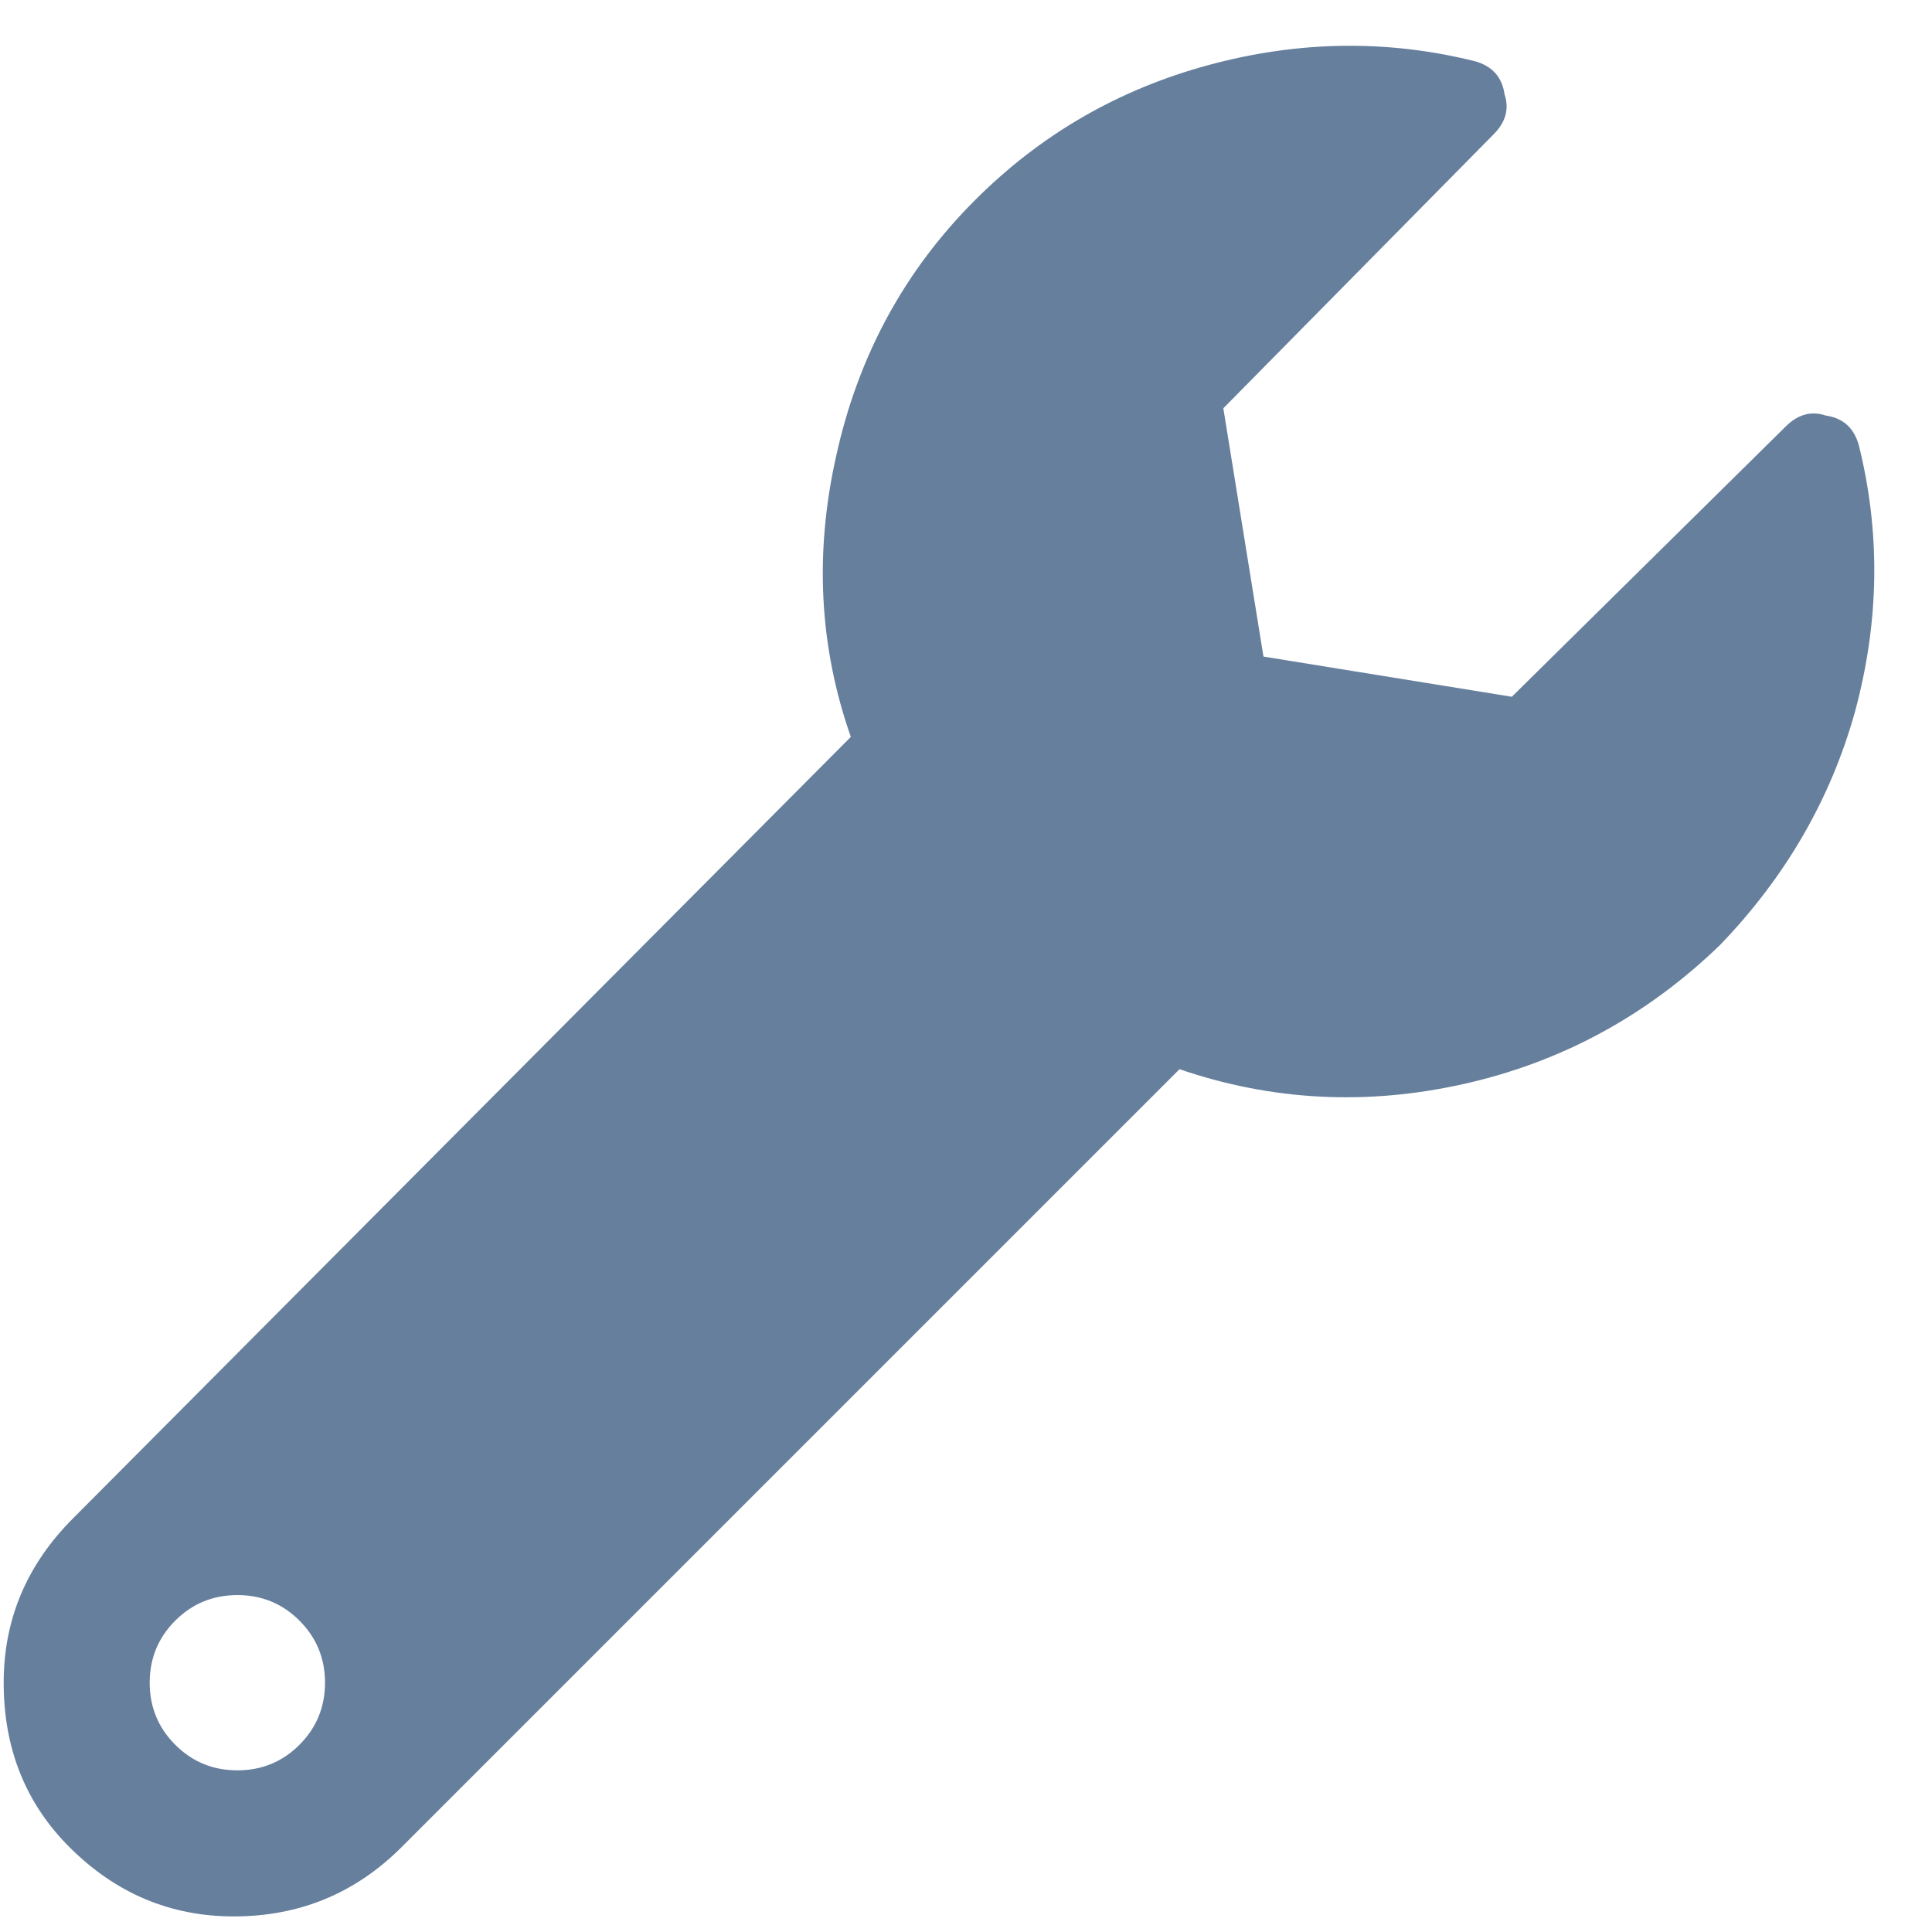
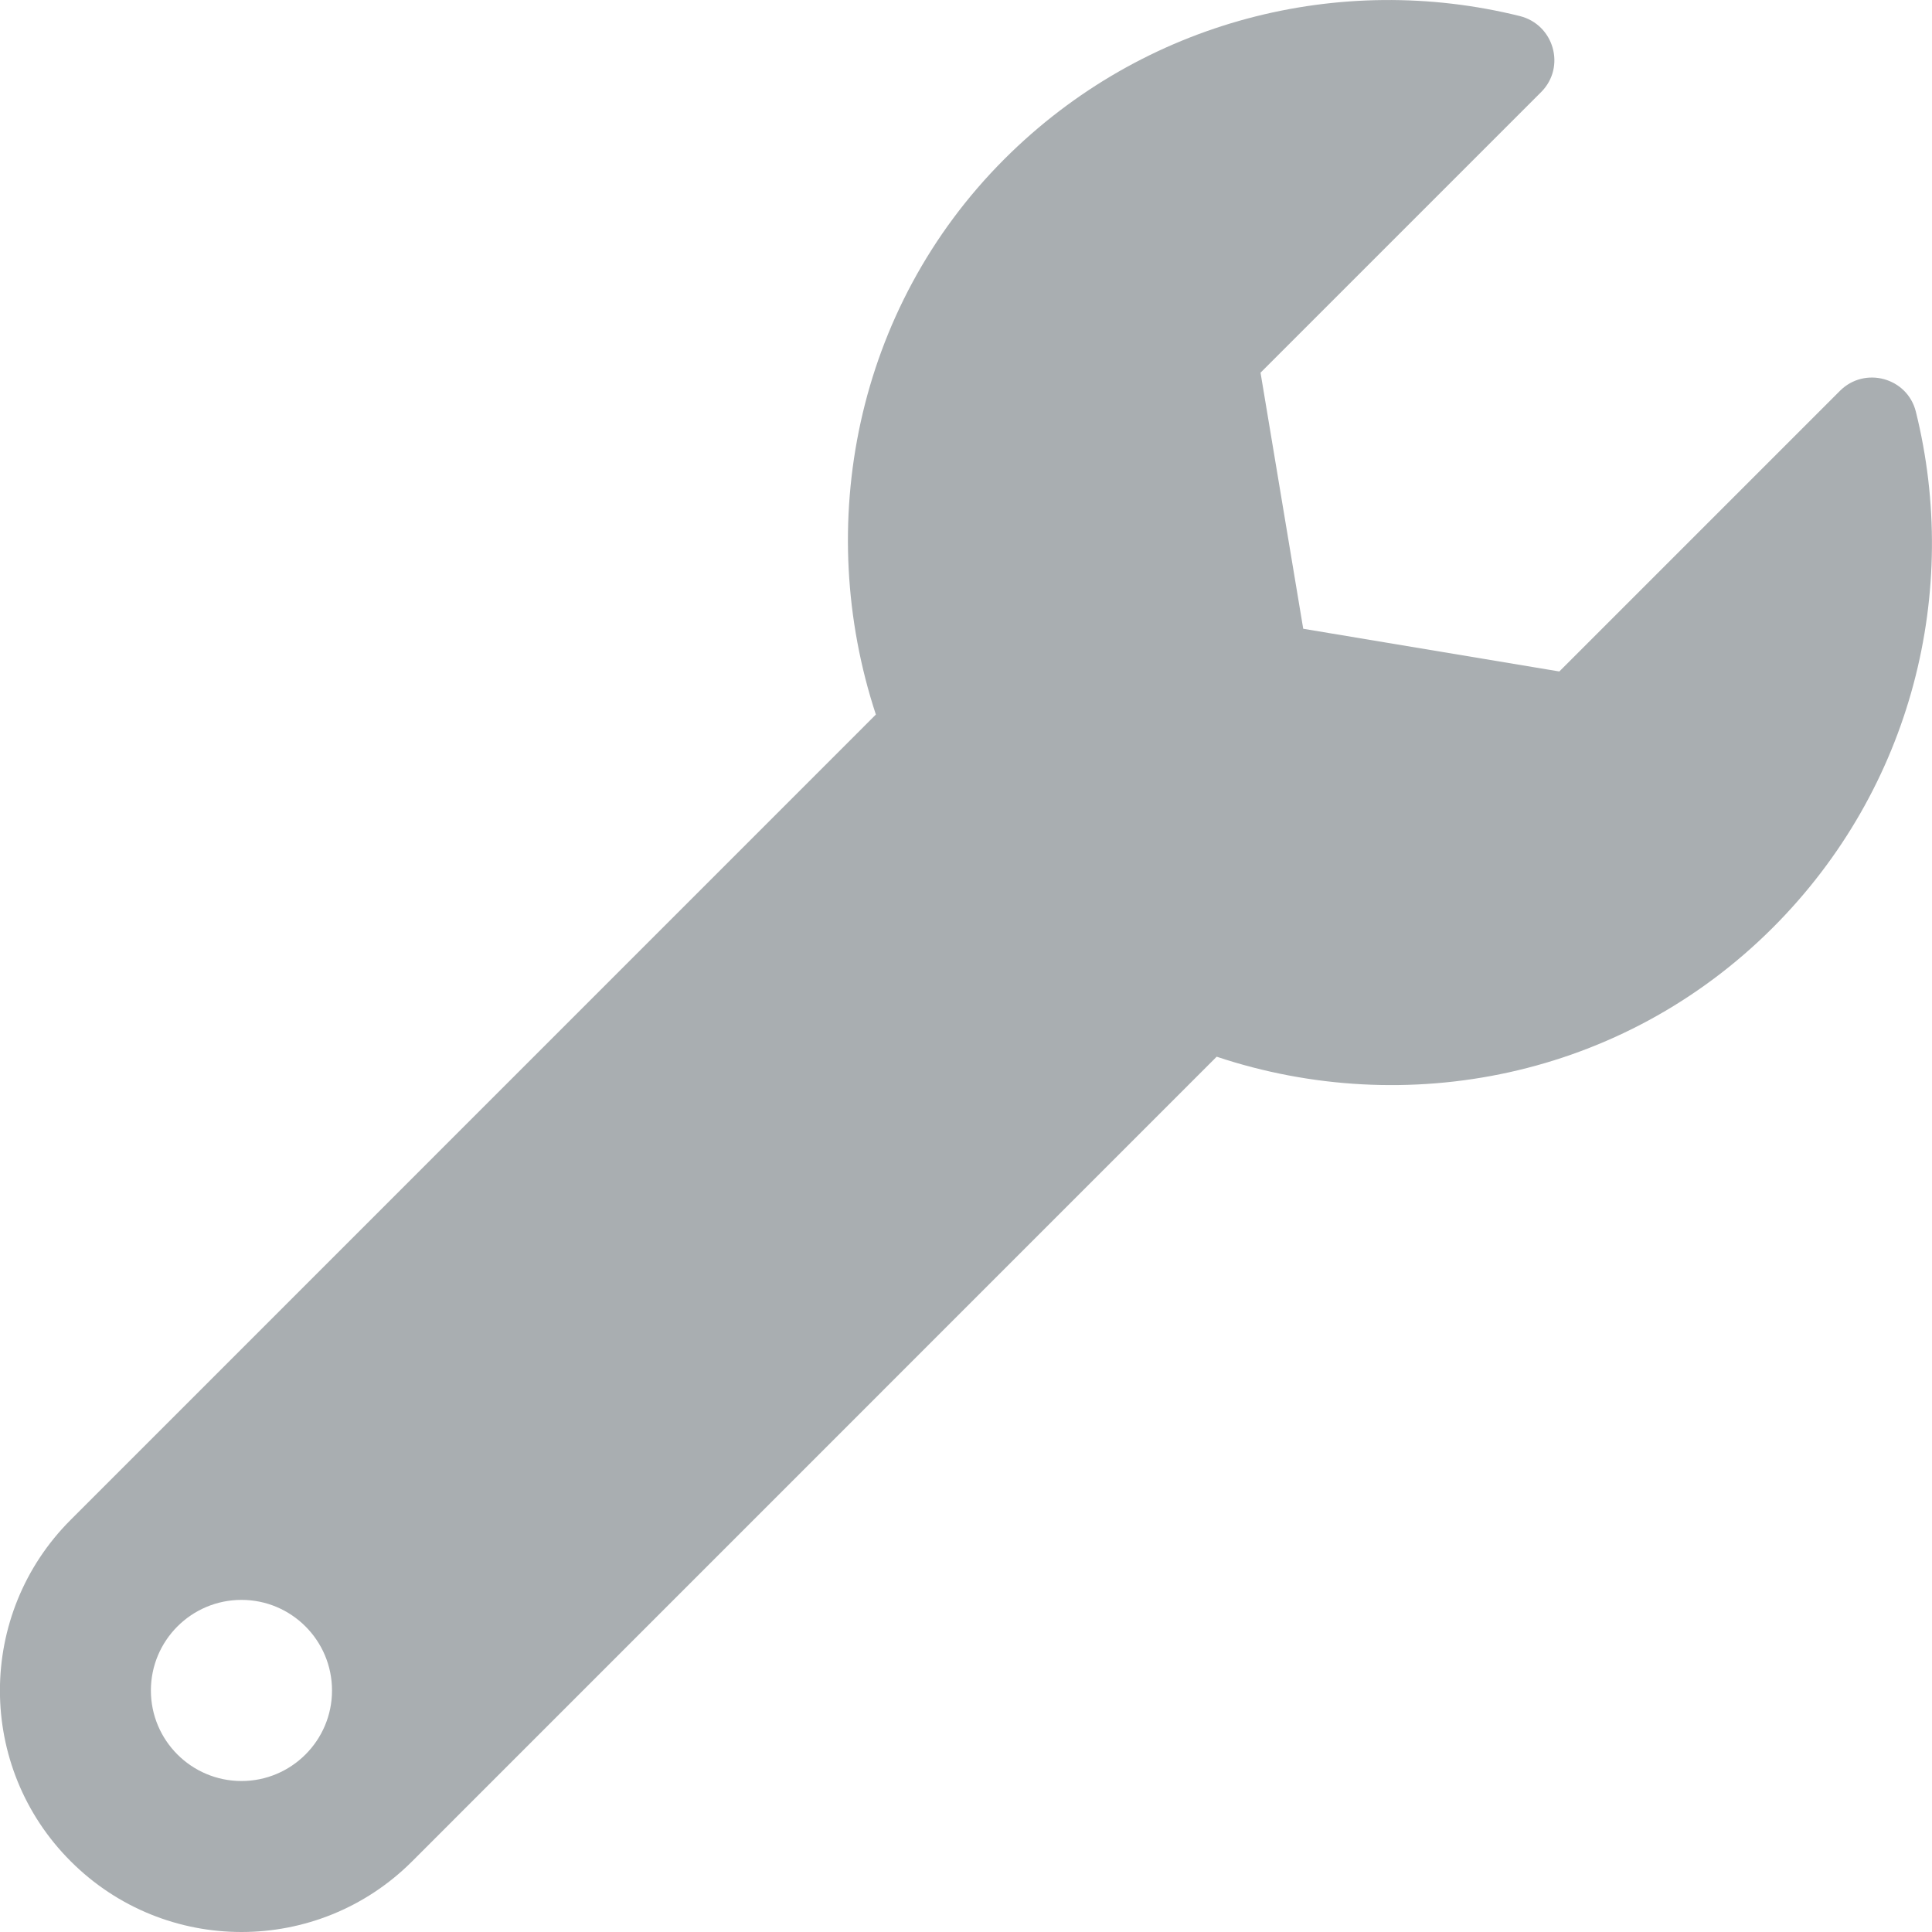
- <svg xmlns="http://www.w3.org/2000/svg" width="31" height="31" viewBox="0 0 31 31" fill="none">
-   <path d="M29.824 7.137C30.176 8.543 30.156 9.969 29.766 11.414C29.375 12.82 28.652 14.07 27.598 15.164C26.426 16.297 25.059 17.039 23.496 17.391C21.934 17.742 20.41 17.664 18.926 17.156L6.445 29.637C5.703 30.379 4.805 30.75 3.75 30.75C2.734 30.75 1.855 30.379 1.113 29.637C0.41 28.934 0.059 28.055 0.059 27C0.059 25.984 0.43 25.105 1.172 24.363L13.652 11.824C13.145 10.379 13.066 8.875 13.418 7.312C13.77 5.711 14.512 4.344 15.645 3.211C16.699 2.156 17.949 1.434 19.395 1.043C20.84 0.652 22.266 0.633 23.672 0.984C23.945 1.062 24.102 1.238 24.141 1.512C24.219 1.746 24.16 1.961 23.965 2.156L19.629 6.551L20.273 10.535L24.258 11.18L28.652 6.844C28.848 6.648 29.062 6.59 29.297 6.668C29.57 6.707 29.746 6.863 29.824 7.137ZM2.812 27.996C3.086 28.27 3.418 28.406 3.809 28.406C4.199 28.406 4.531 28.27 4.805 27.996C5.078 27.723 5.215 27.391 5.215 27C5.215 26.609 5.078 26.277 4.805 26.004C4.531 25.73 4.199 25.594 3.809 25.594C3.418 25.594 3.086 25.73 2.812 26.004C2.539 26.277 2.402 26.609 2.402 27C2.402 27.391 2.539 27.723 2.812 27.996Z" fill="#002A5C" fill-opacity="0.6" />
+ <svg xmlns="http://www.w3.org/2000/svg" width="20" height="20" viewBox="0 0 20 20" fill="none">
+   <path d="M19.833 4.262C19.745 3.909 19.304 3.789 19.047 4.046L16.142 6.951L13.491 6.509L13.049 3.858L15.954 0.953C16.212 0.694 16.087 0.254 15.732 0.166C13.882 -0.293 11.844 0.201 10.397 1.647C8.849 3.196 8.423 5.44 9.067 7.397L0.732 15.733C-0.245 16.709 -0.245 18.292 0.732 19.268C1.708 20.244 3.291 20.244 4.267 19.268L12.595 10.939C14.553 11.592 16.793 11.161 18.352 9.603C19.8 8.155 20.293 6.114 19.833 4.262ZM2.5 18.437C1.982 18.437 1.562 18.017 1.562 17.5C1.562 16.982 1.982 16.562 2.5 16.562C3.017 16.562 3.437 16.982 3.437 17.5C3.437 18.017 3.017 18.437 2.5 18.437Z" fill="#A9AEB1" />
</svg>
